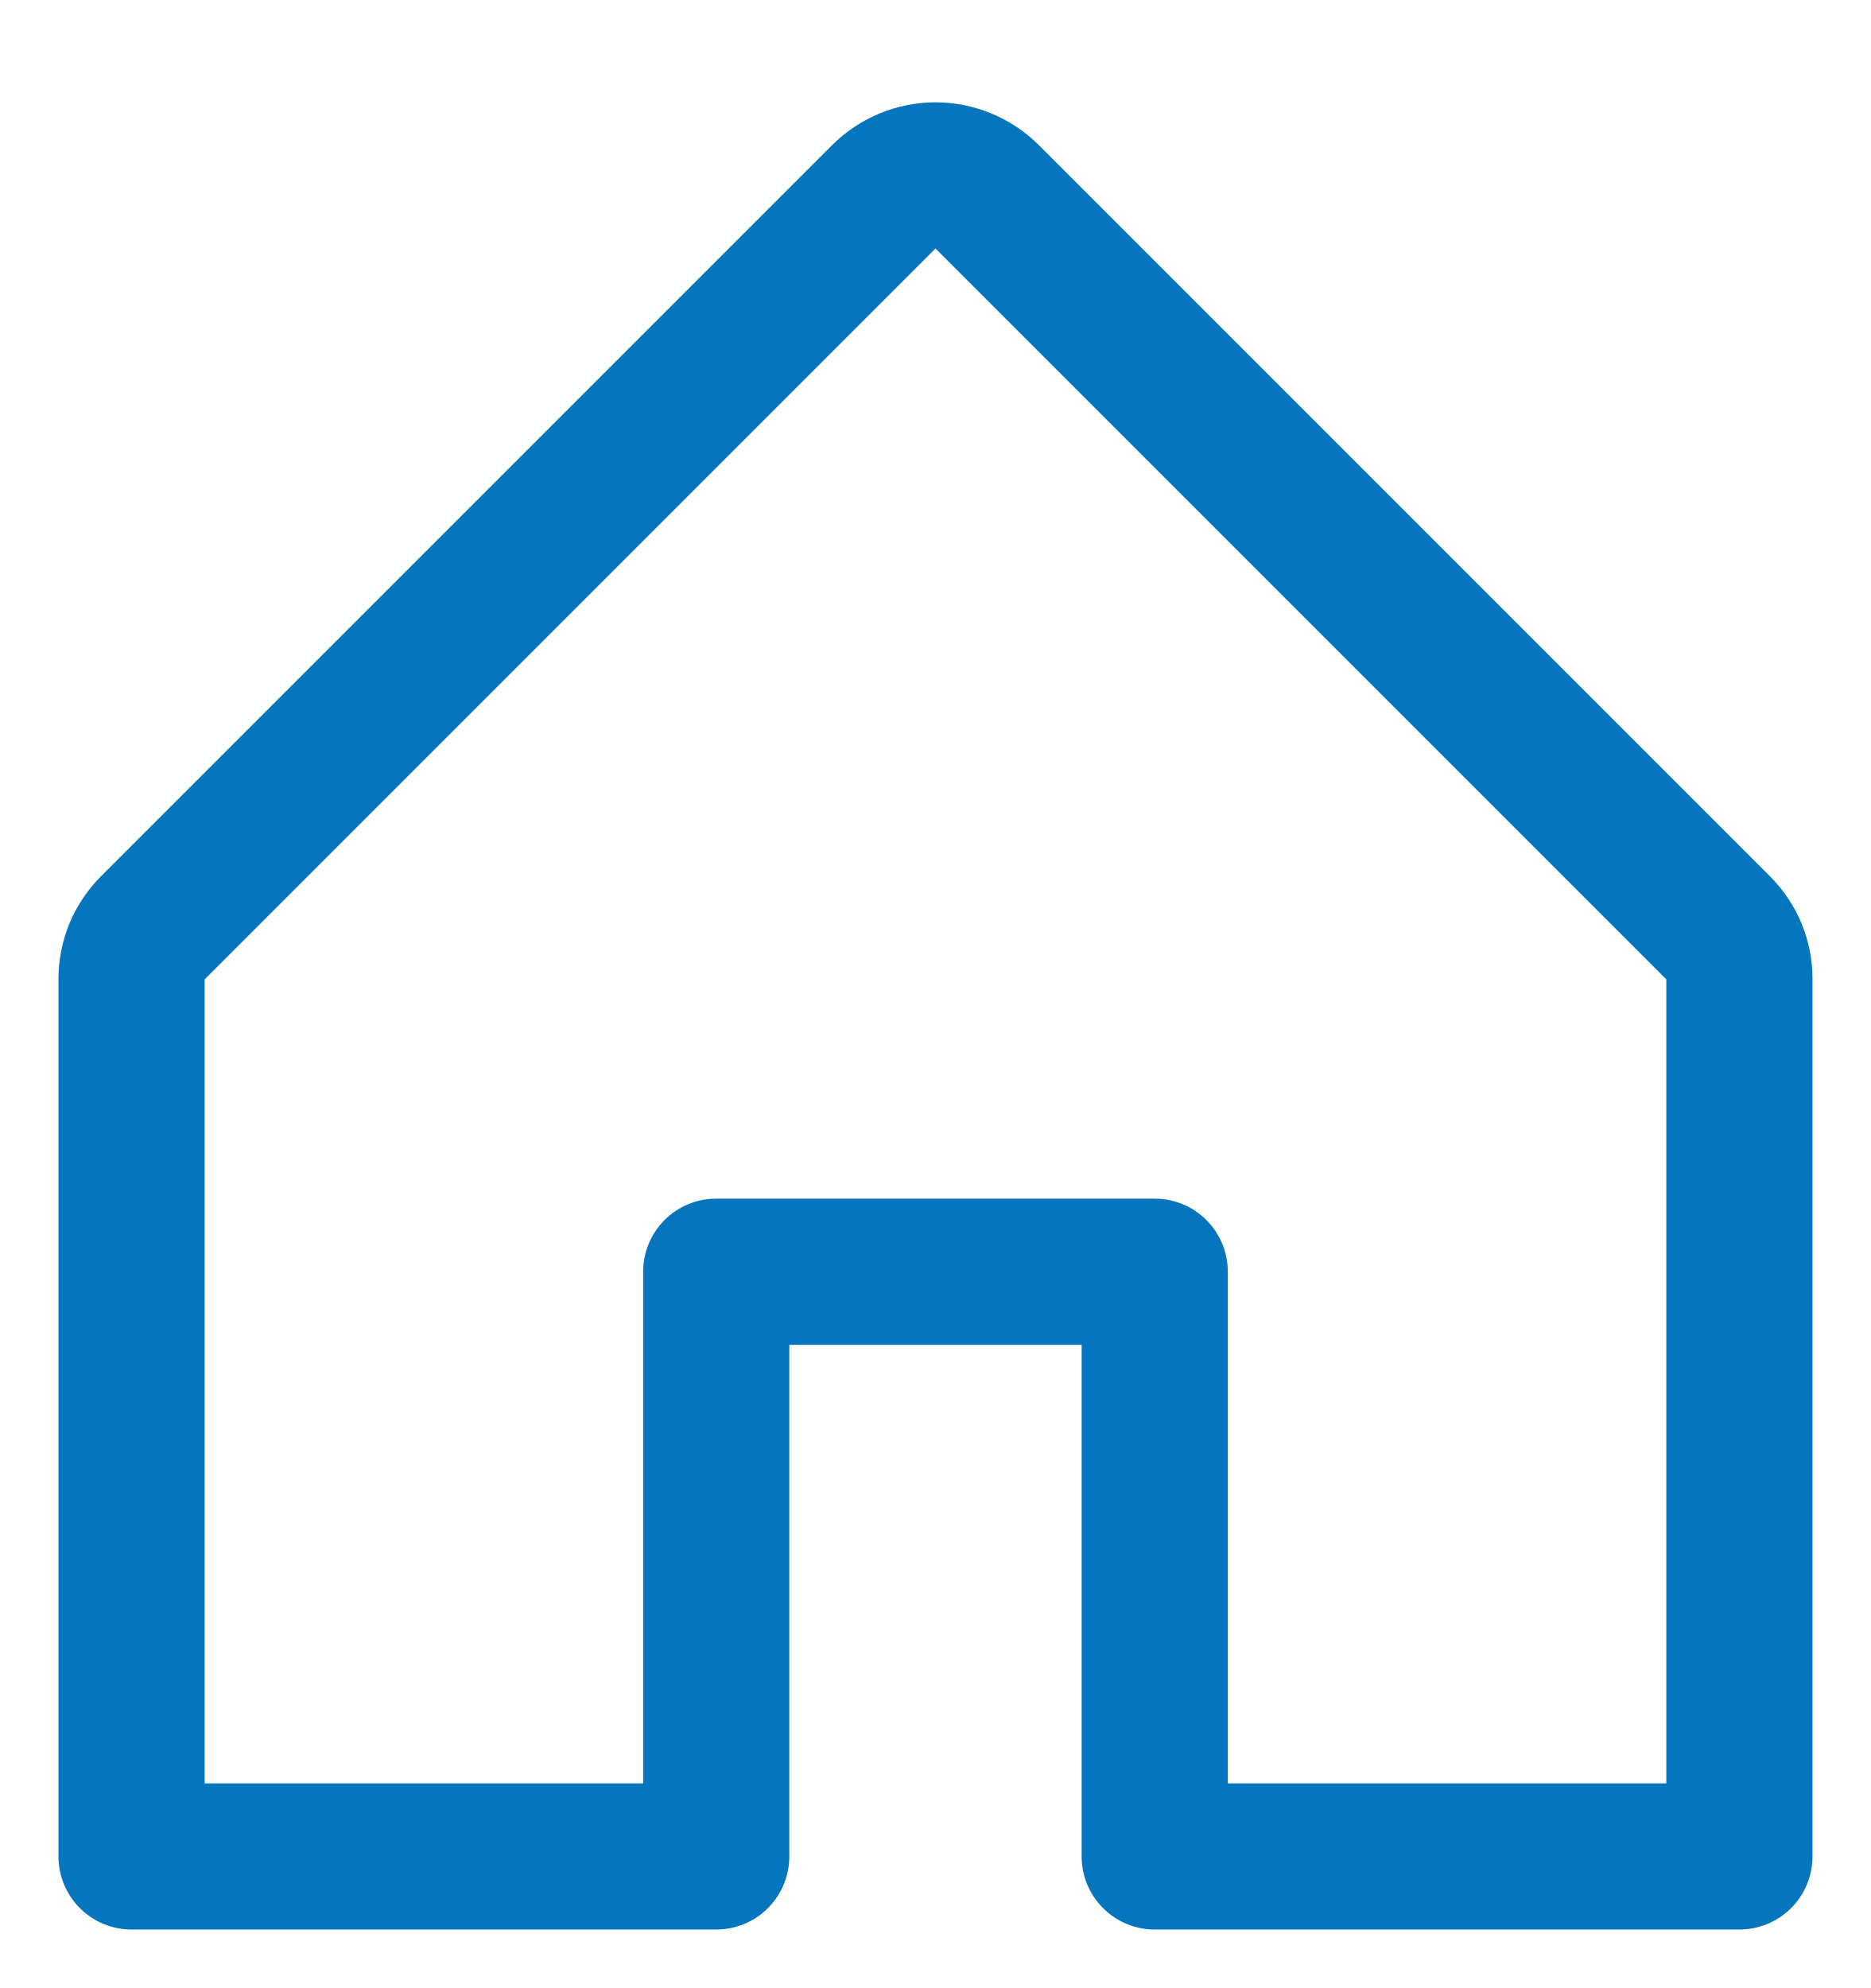
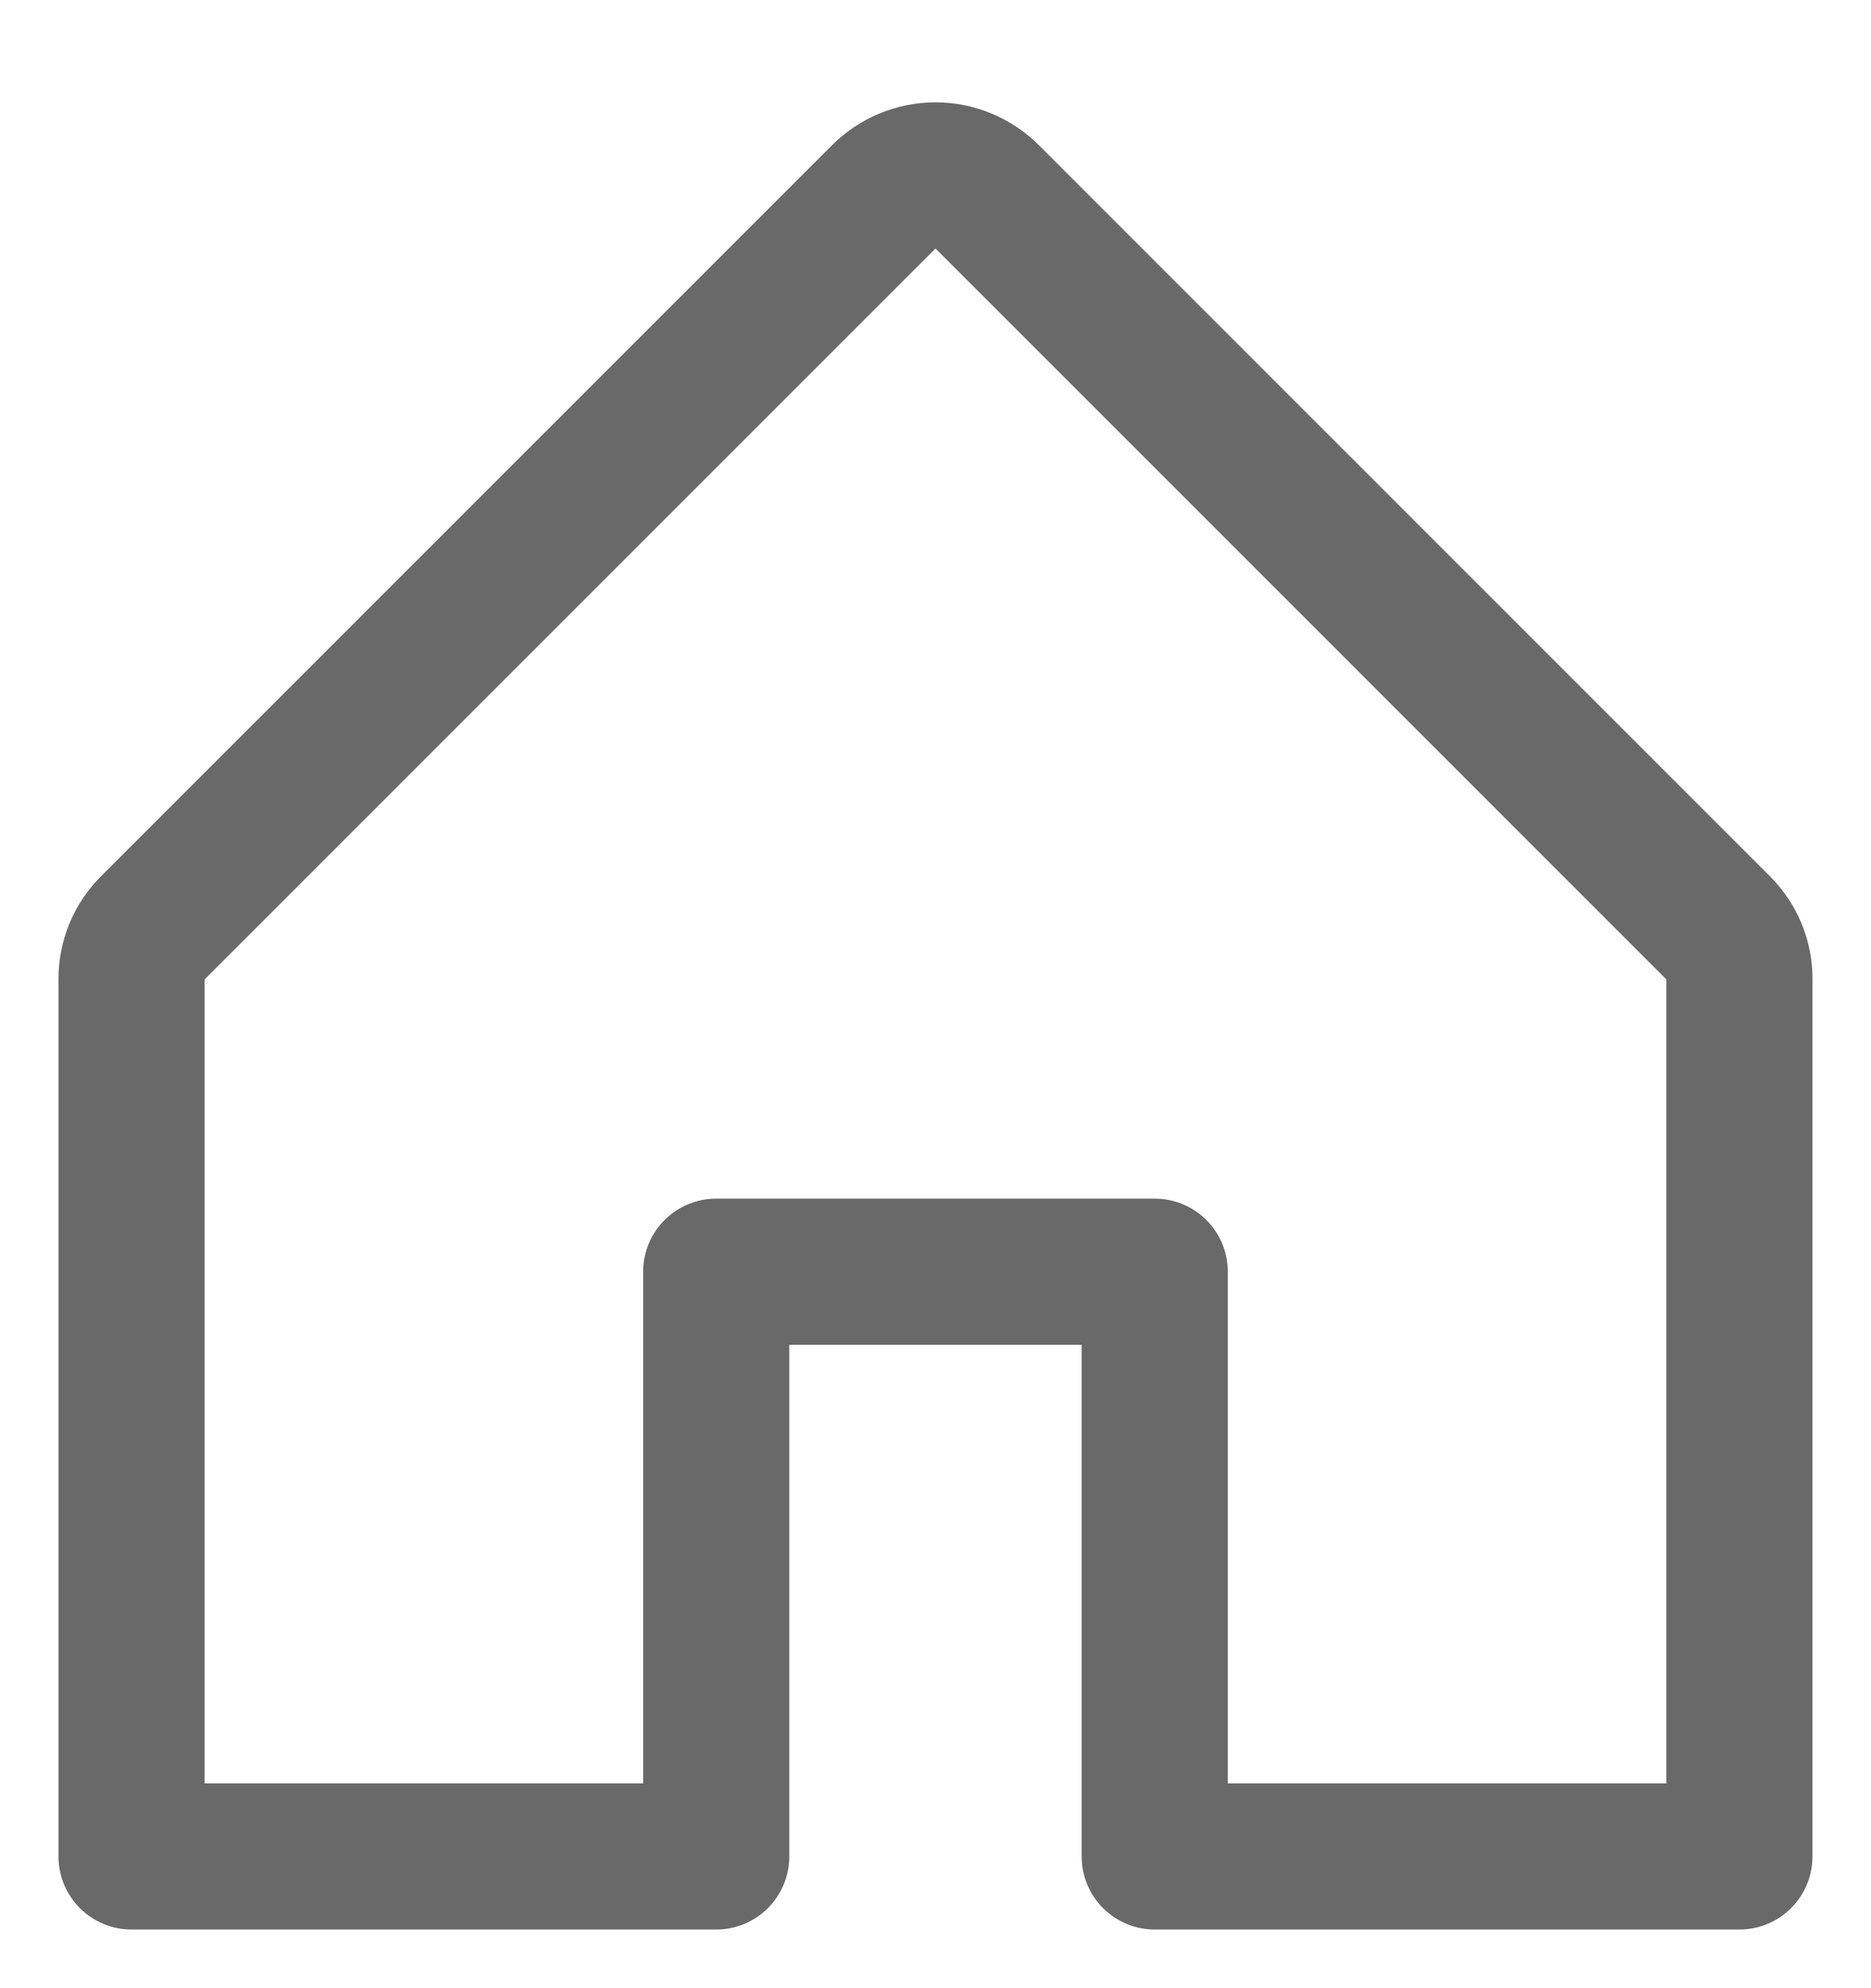
<svg xmlns="http://www.w3.org/2000/svg" width="16" height="17" viewBox="0 0 16 17" fill="none">
-   <path d="M15.134 7.491L8.884 1.241C8.649 1.007 8.331 0.875 8 0.875C7.669 0.875 7.351 1.007 7.116 1.241L0.866 7.491C0.75 7.607 0.657 7.744 0.594 7.896C0.532 8.048 0.499 8.211 0.5 8.375V15.875C0.5 16.041 0.566 16.2 0.683 16.317C0.8 16.434 0.959 16.5 1.125 16.5H6.125C6.291 16.5 6.45 16.434 6.567 16.317C6.684 16.2 6.75 16.041 6.75 15.875V11.5H9.25V15.875C9.25 16.041 9.316 16.2 9.433 16.317C9.55 16.434 9.709 16.5 9.875 16.5H14.875C15.041 16.5 15.2 16.434 15.317 16.317C15.434 16.2 15.5 16.041 15.5 15.875V8.375C15.501 8.211 15.469 8.048 15.406 7.896C15.343 7.744 15.25 7.607 15.134 7.491ZM14.25 15.25H10.5V10.875C10.5 10.709 10.434 10.55 10.317 10.433C10.2 10.316 10.041 10.25 9.875 10.25H6.125C5.959 10.25 5.8 10.316 5.683 10.433C5.566 10.55 5.5 10.709 5.5 10.875V15.25H1.75V8.375L8 2.125L14.25 8.375V15.25Z" fill="#0576BE" />
+   <path d="M15.134 7.491L8.884 1.241C8.649 1.007 8.331 0.875 8 0.875C7.669 0.875 7.351 1.007 7.116 1.241L0.866 7.491C0.75 7.607 0.657 7.744 0.594 7.896C0.532 8.048 0.499 8.211 0.5 8.375V15.875C0.5 16.041 0.566 16.2 0.683 16.317C0.8 16.434 0.959 16.5 1.125 16.5H6.125C6.291 16.5 6.45 16.434 6.567 16.317C6.684 16.2 6.75 16.041 6.75 15.875V11.5H9.25V15.875C9.25 16.041 9.316 16.2 9.433 16.317C9.55 16.434 9.709 16.5 9.875 16.5H14.875C15.041 16.5 15.2 16.434 15.317 16.317C15.434 16.2 15.5 16.041 15.5 15.875V8.375C15.501 8.211 15.469 8.048 15.406 7.896C15.343 7.744 15.25 7.607 15.134 7.491ZM14.25 15.25H10.5V10.875C10.5 10.709 10.434 10.55 10.317 10.433C10.2 10.316 10.041 10.25 9.875 10.25H6.125C5.959 10.25 5.8 10.316 5.683 10.433C5.566 10.55 5.5 10.709 5.5 10.875V15.25H1.75V8.375L8 2.125L14.25 8.375V15.25Z" fill="#696969" />
</svg>
